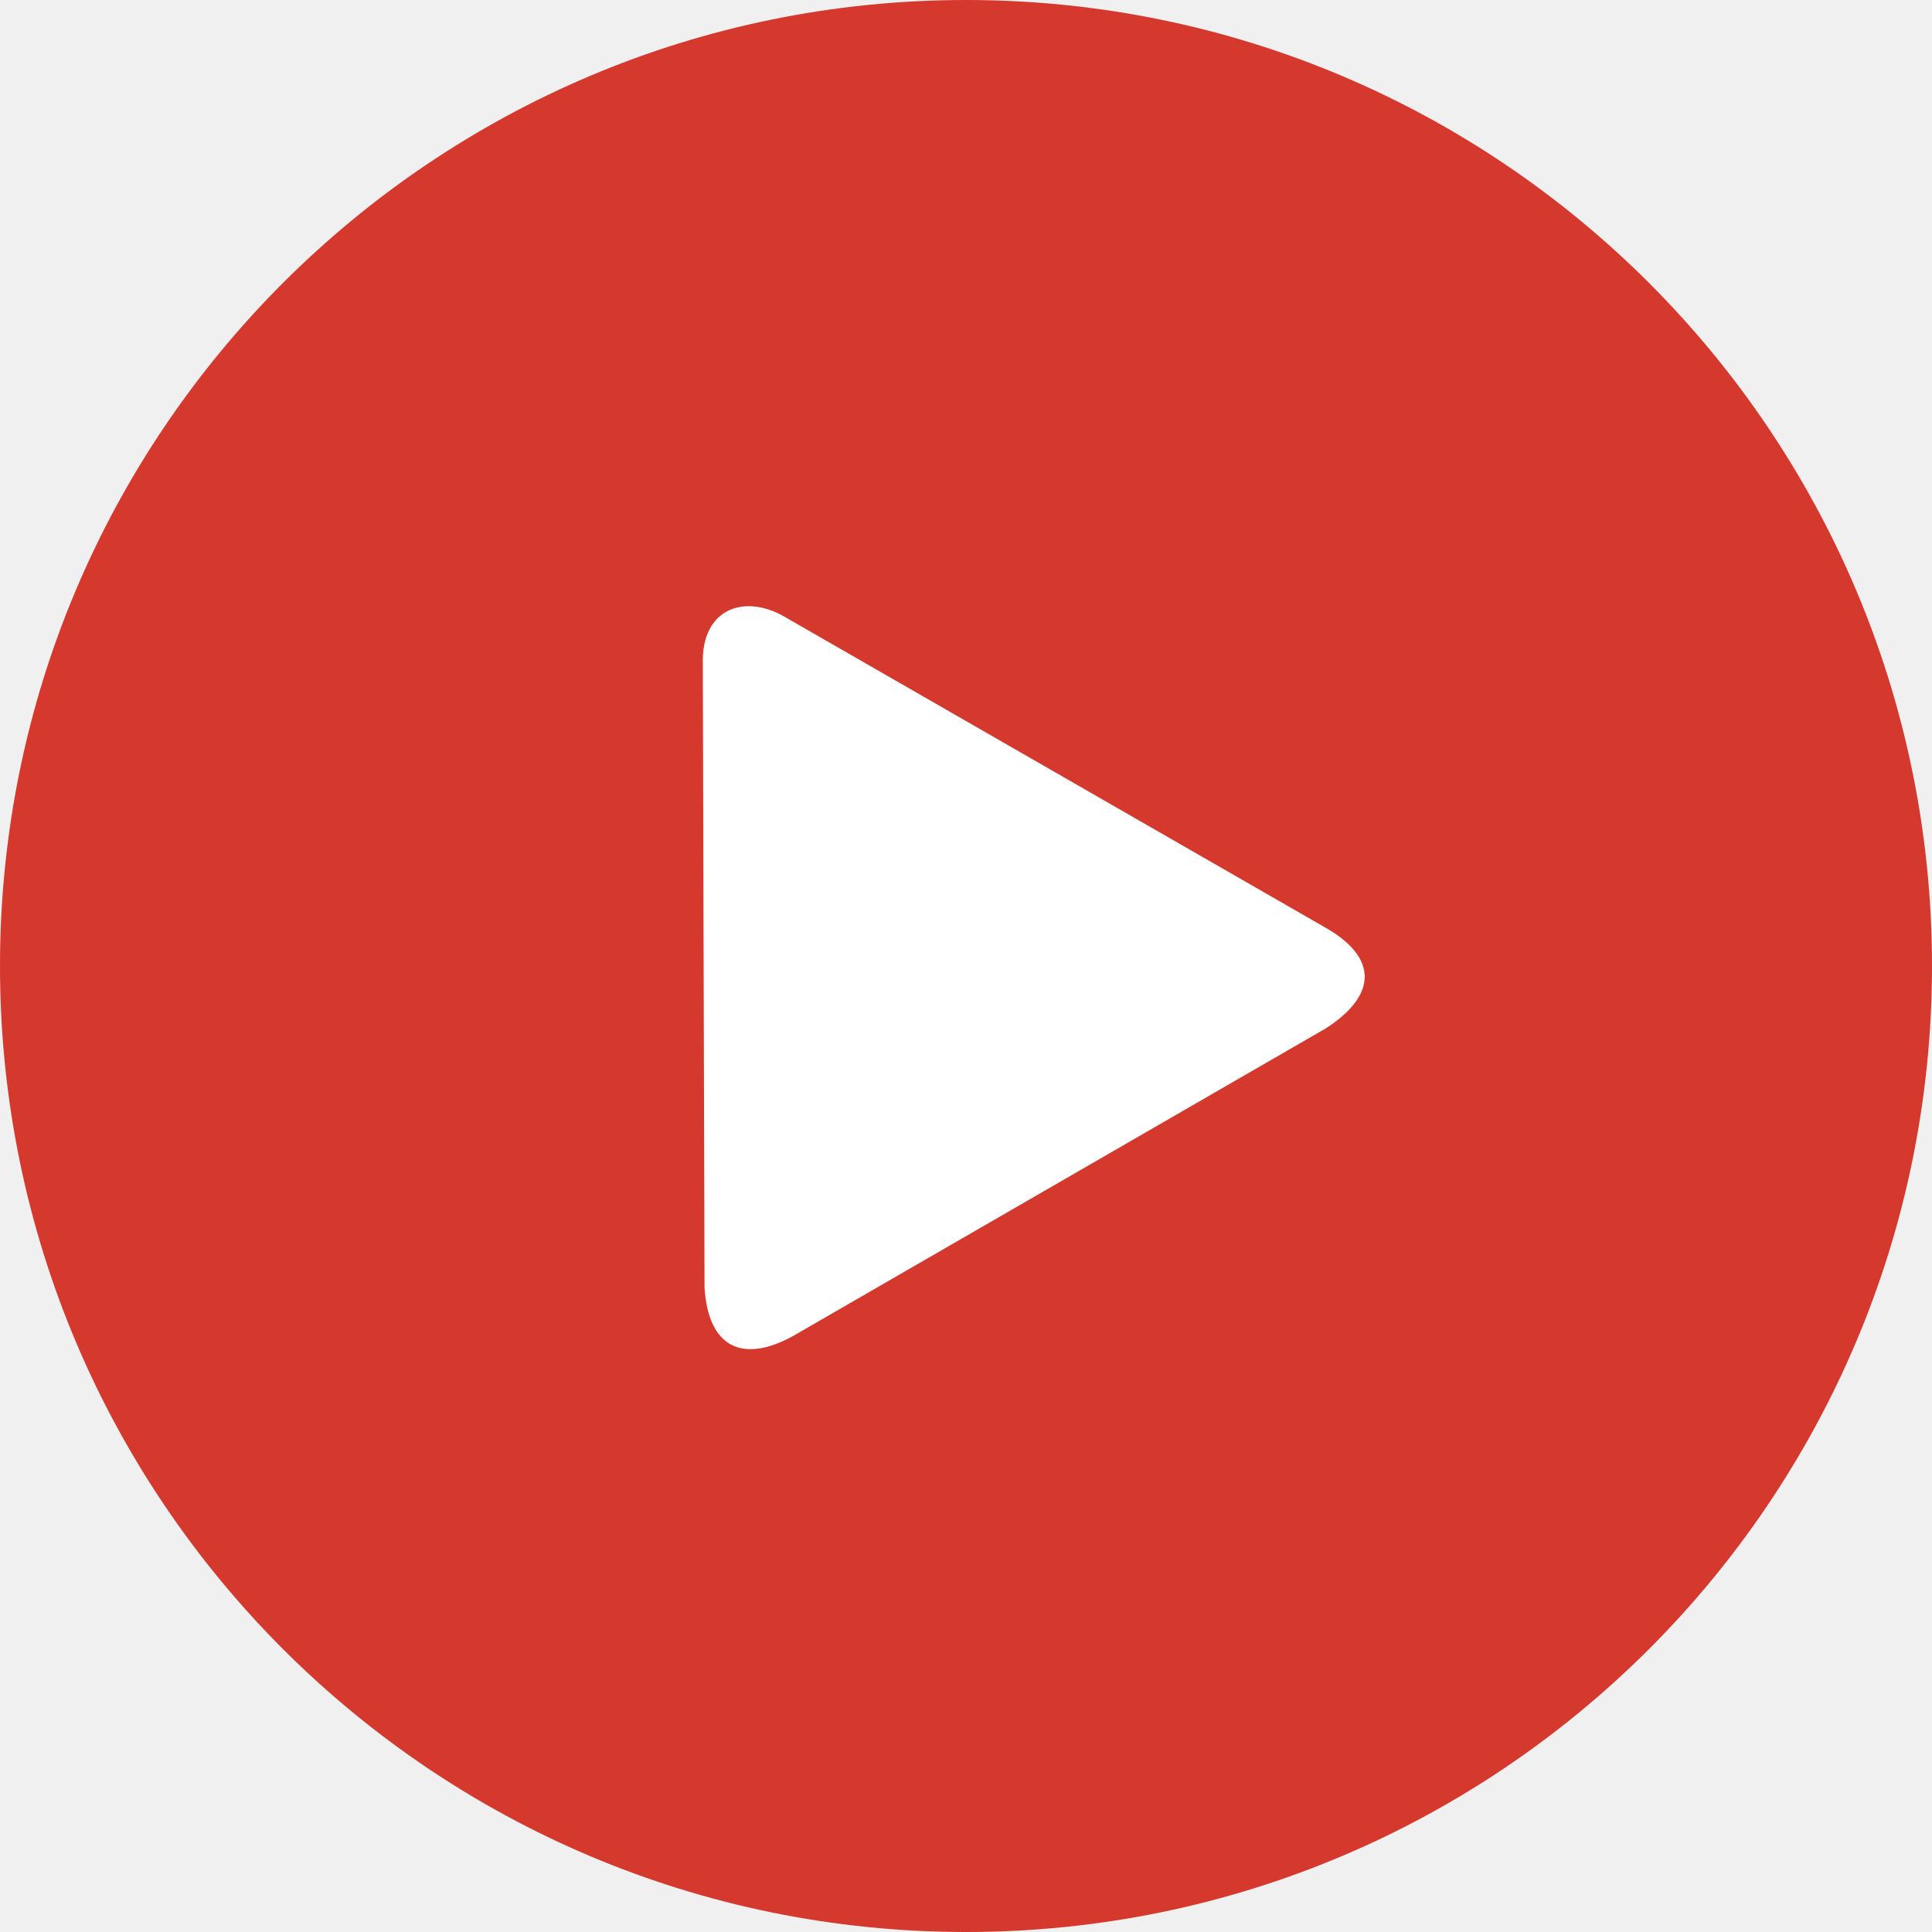
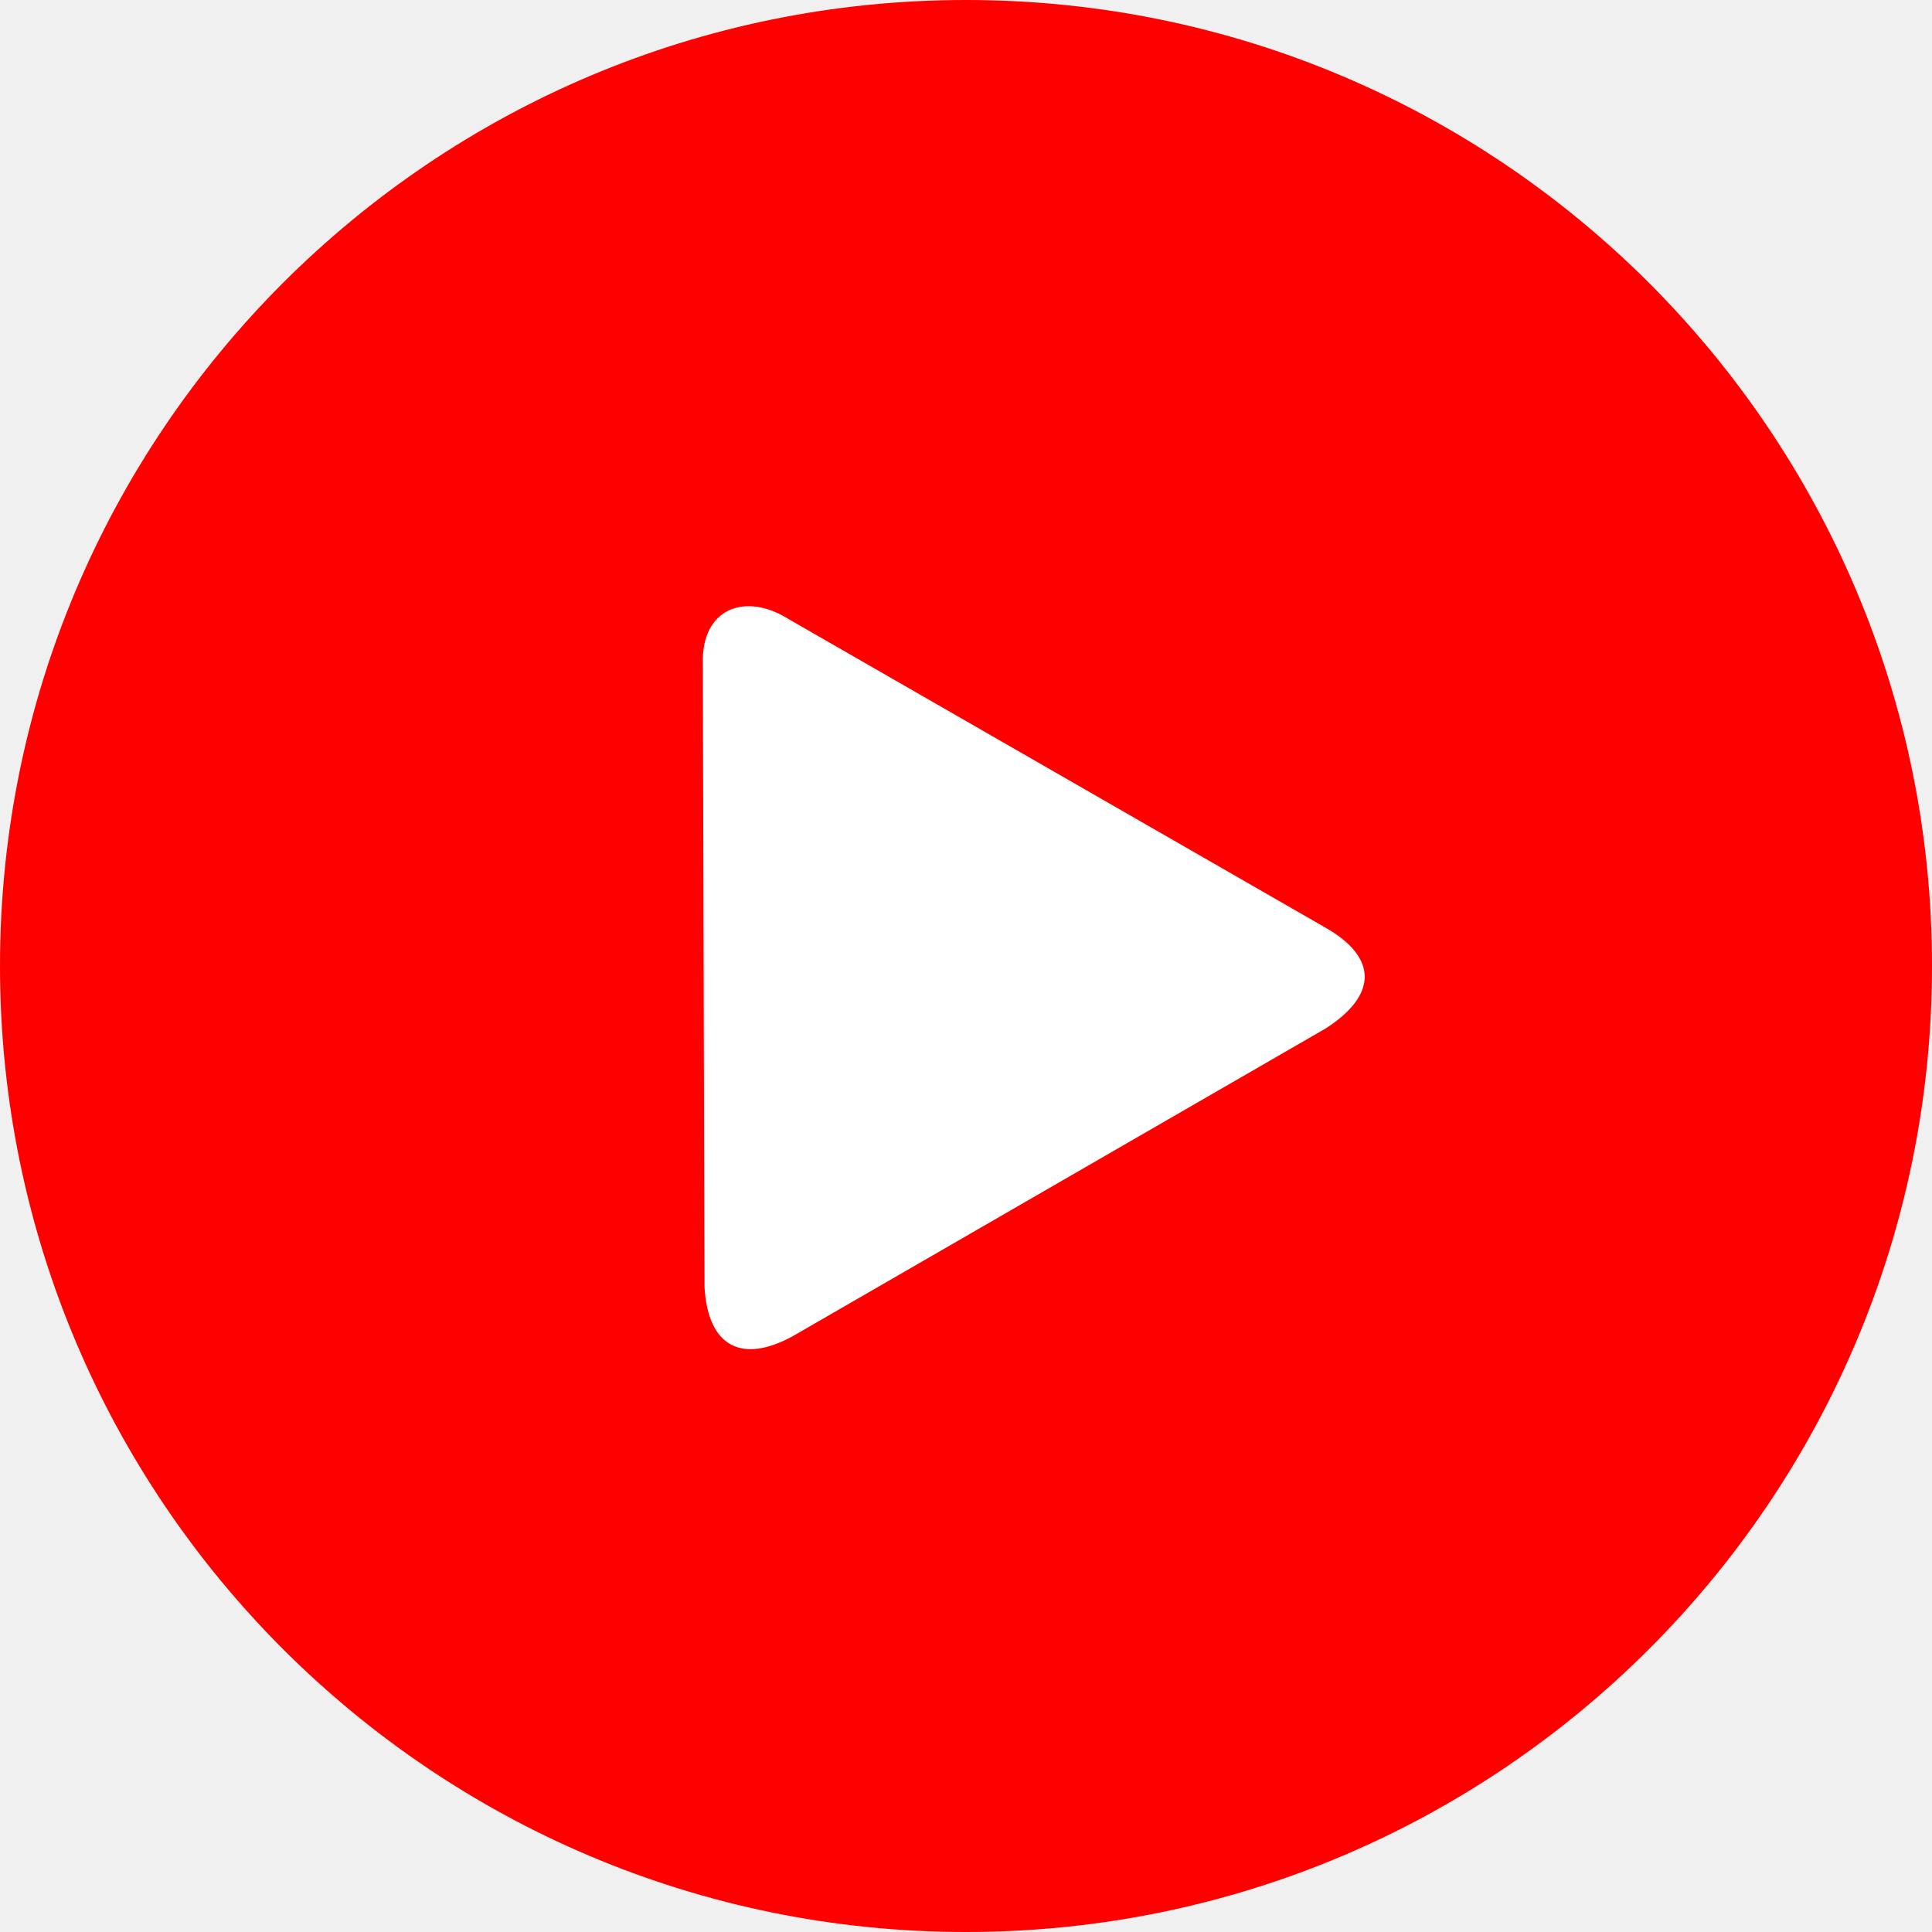
<svg xmlns="http://www.w3.org/2000/svg" version="1.1" id="Layer_1" x="0px" y="0px" viewBox="0 0 122.88 122.88" style="enable-background:new 0 0 122.88 122.88" xml:space="preserve">
-   <style type="text/css">.st0{fill-rule:evenodd;clip-rule:evenodd;fill:#D5392E;} .st1{fill-rule:evenodd;clip-rule:evenodd;fill:#FFFFFF;}</style>
+   <style type="text/css">.st0{fill-rule:evenodd;clip-rule:evenodd;fill:#ff0000;} .st1{fill-rule:evenodd;clip-rule:evenodd;fill:#FFFFFF;}</style>
  <g>
    <path class="st0" d="M61.44,0c33.93,0,61.44,27.51,61.44,61.44s-27.51,61.44-61.44,61.44S0,95.37,0,61.44S27.51,0,61.44,0L61.44,0 L61.44,0z" />
    <path class="st1" d="M84.32,65.41c3.31-2.13,3.3-4.51,0-6.4L50.13,39.36c-2.7-1.69-5.51-0.7-5.43,2.82l0.11,39.7 c0.23,3.82,2.41,4.86,5.62,3.1L84.32,65.41L84.32,65.41L84.32,65.41z" />
  </g>
</svg>
